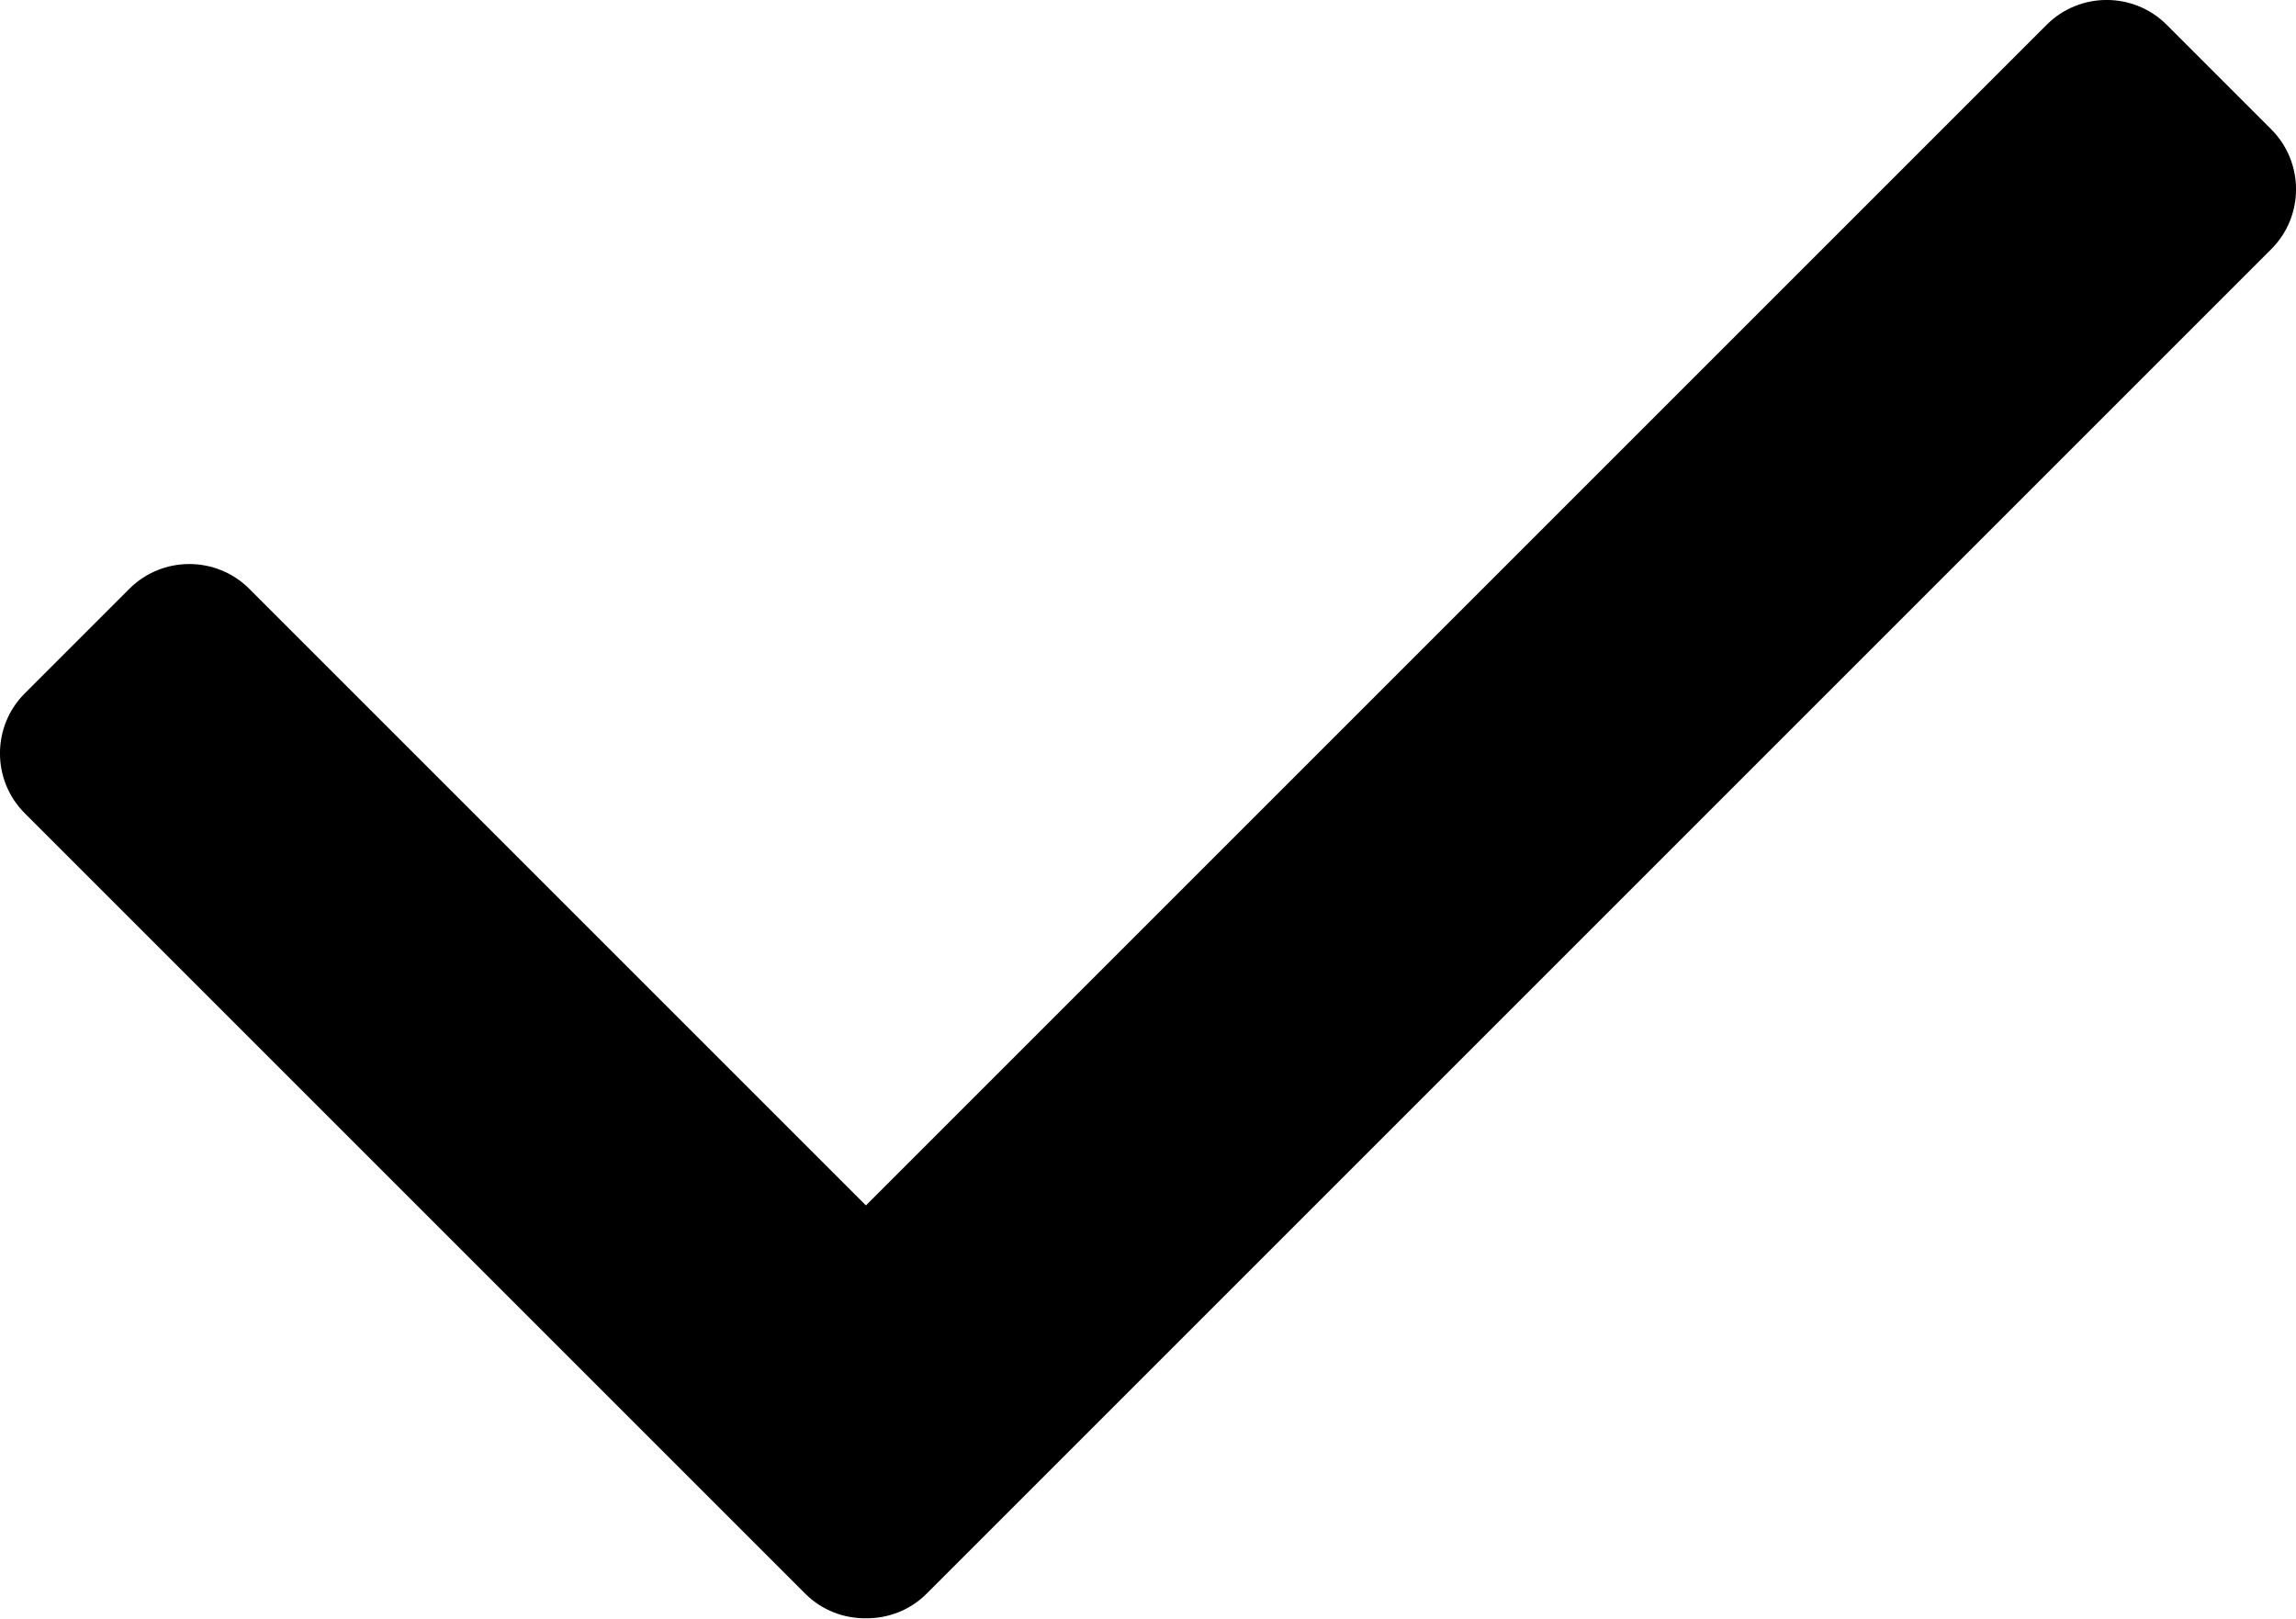
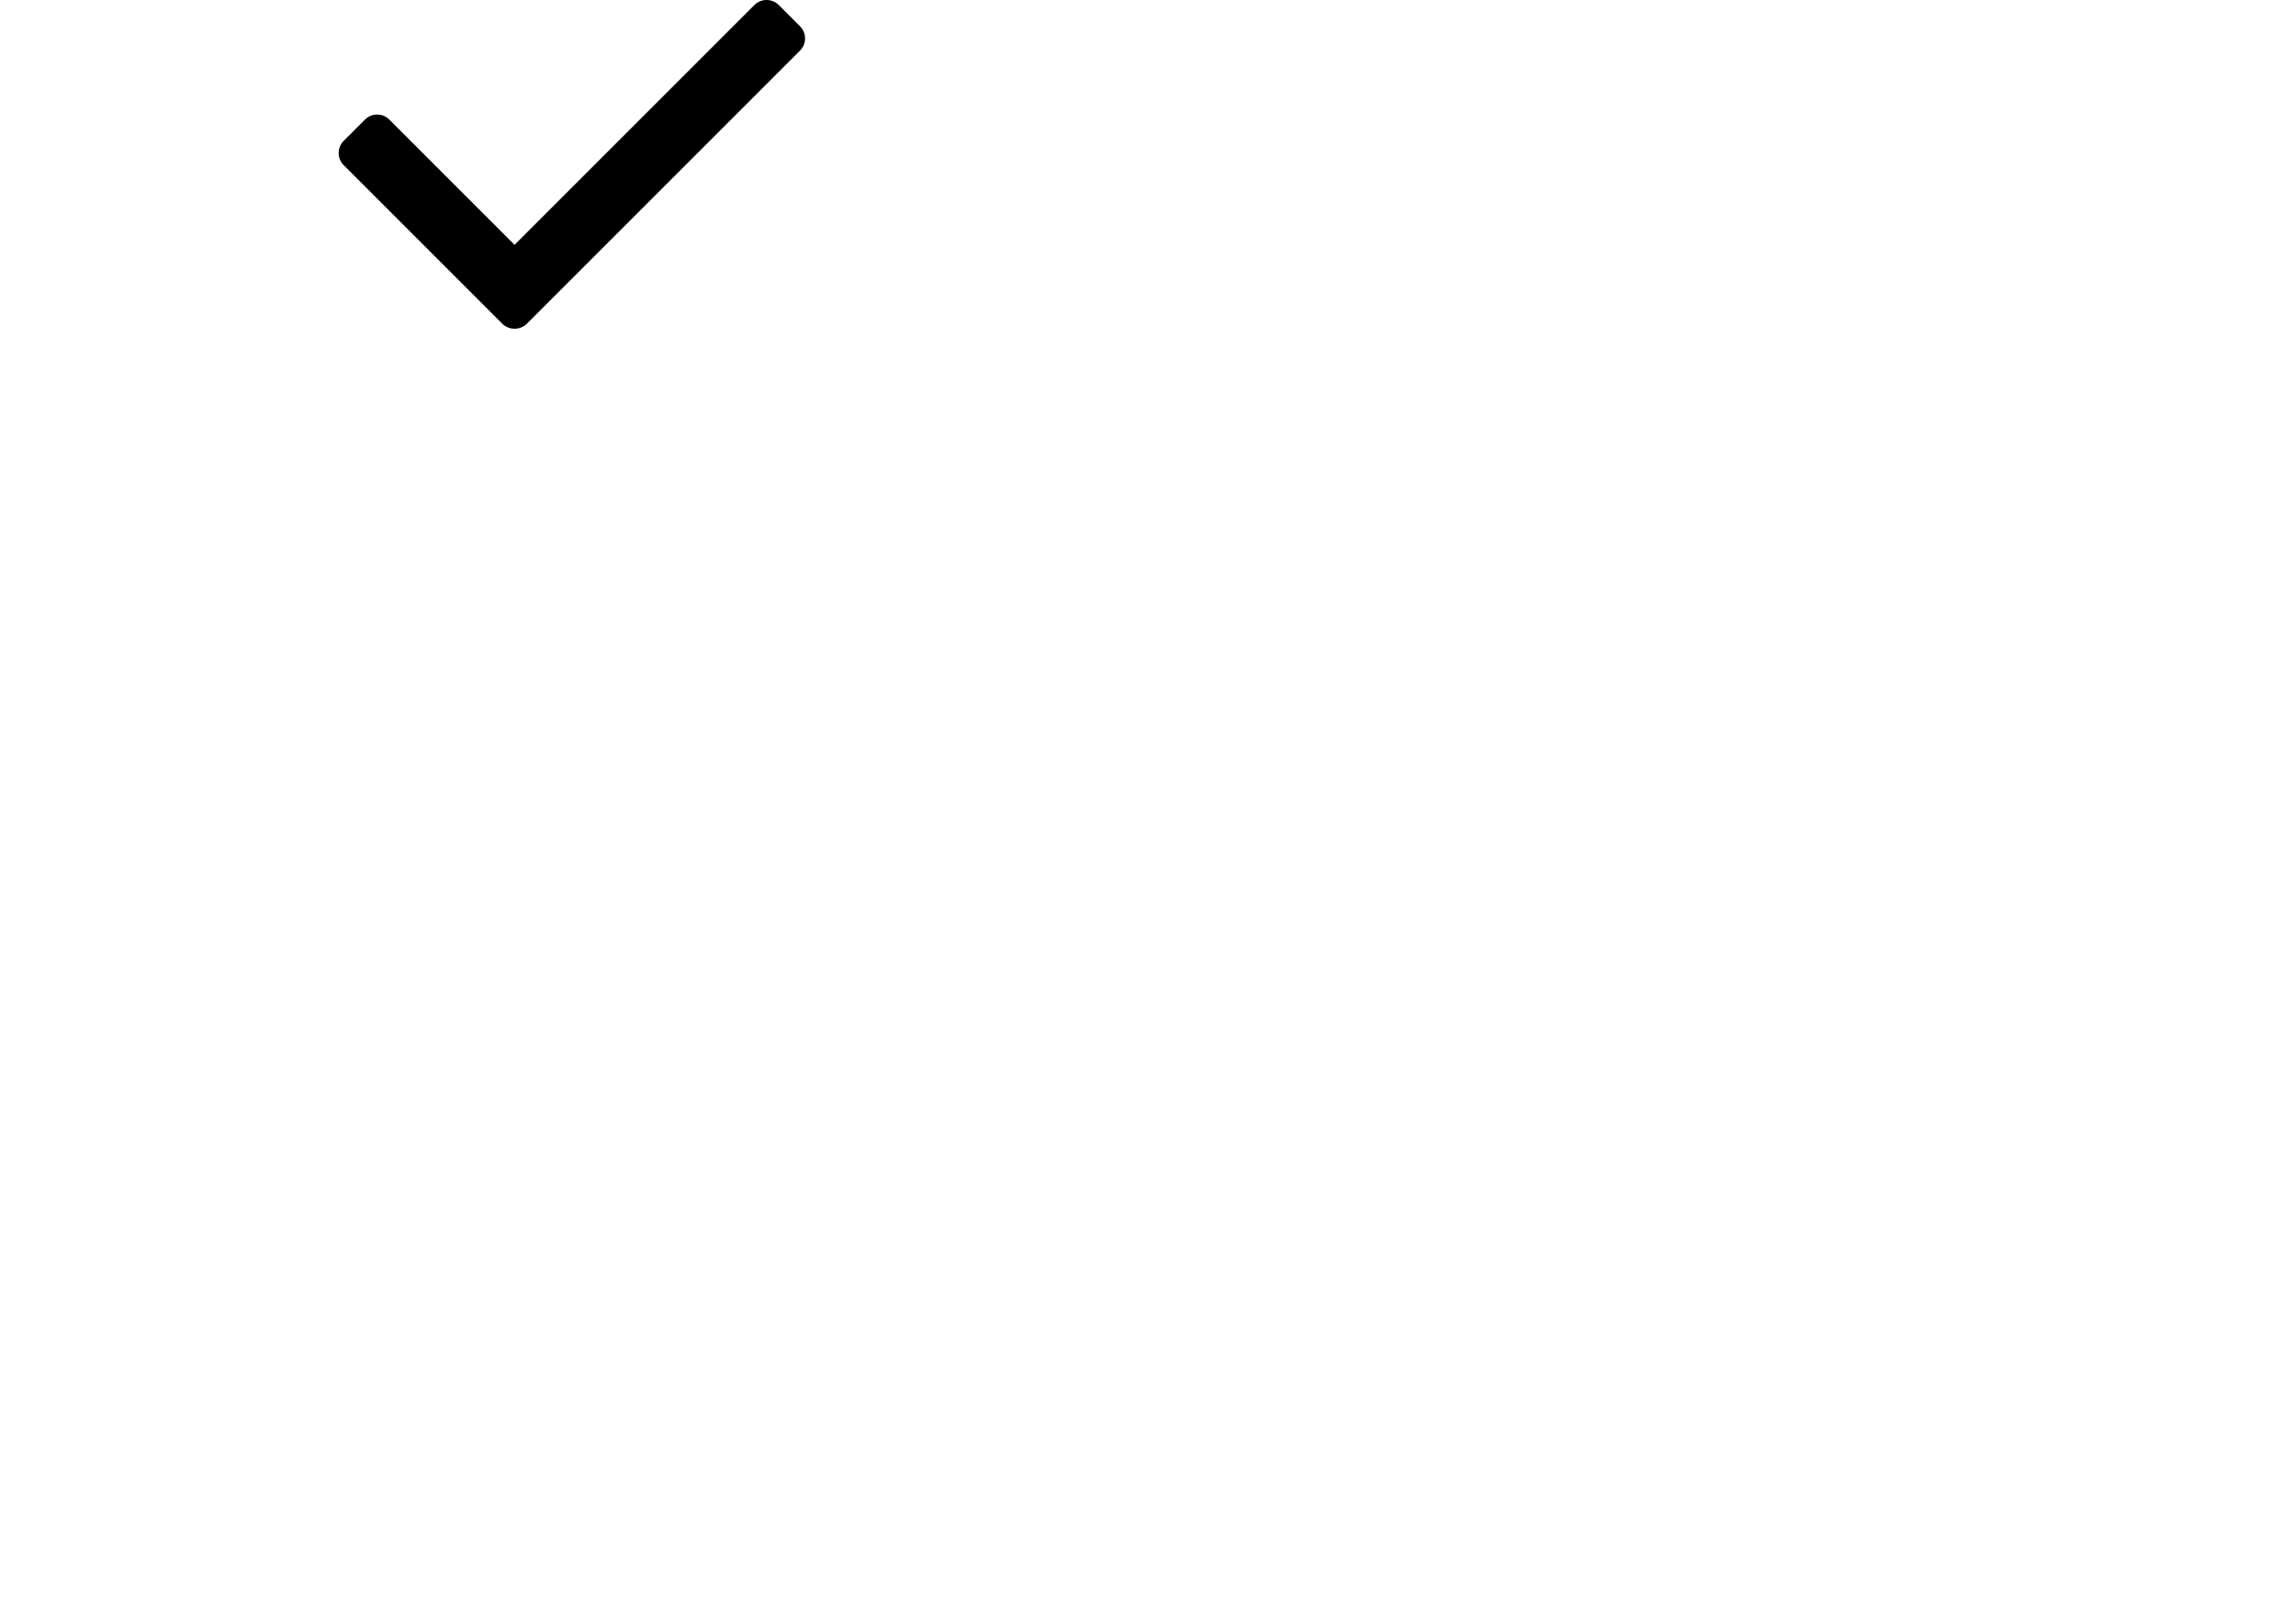
- <svg xmlns="http://www.w3.org/2000/svg" version="1.0" id="Layer_1" x="0px" y="0px" width="23.049px" height="16.249px" viewBox="0 0 23.049 16.249" enable-background="new 0 0 23.049 16.249" xml:space="preserve">
+ <svg x="0px" y="0px" width="23.049px" height="16.249px" viewBox="0 0 80 80" enable-background="new 0 0 23.049 16.249" xml:space="preserve">
  <path d="M22.801,1.299L21.75,0.248c-0.331-0.331-0.872-0.331-1.203,0L8.693,12.102L2.502,5.911c-0.331-0.331-0.872-0.331-1.203,0 L0.248,6.962c-0.331,0.331-0.331,0.872,0,1.202l7.837,7.837c0.167,0.167,0.388,0.248,0.608,0.246c0.22,0.002,0.44-0.079,0.608-0.246 l13.5-13.5C23.132,2.171,23.132,1.63,22.801,1.299z" />
</svg>
